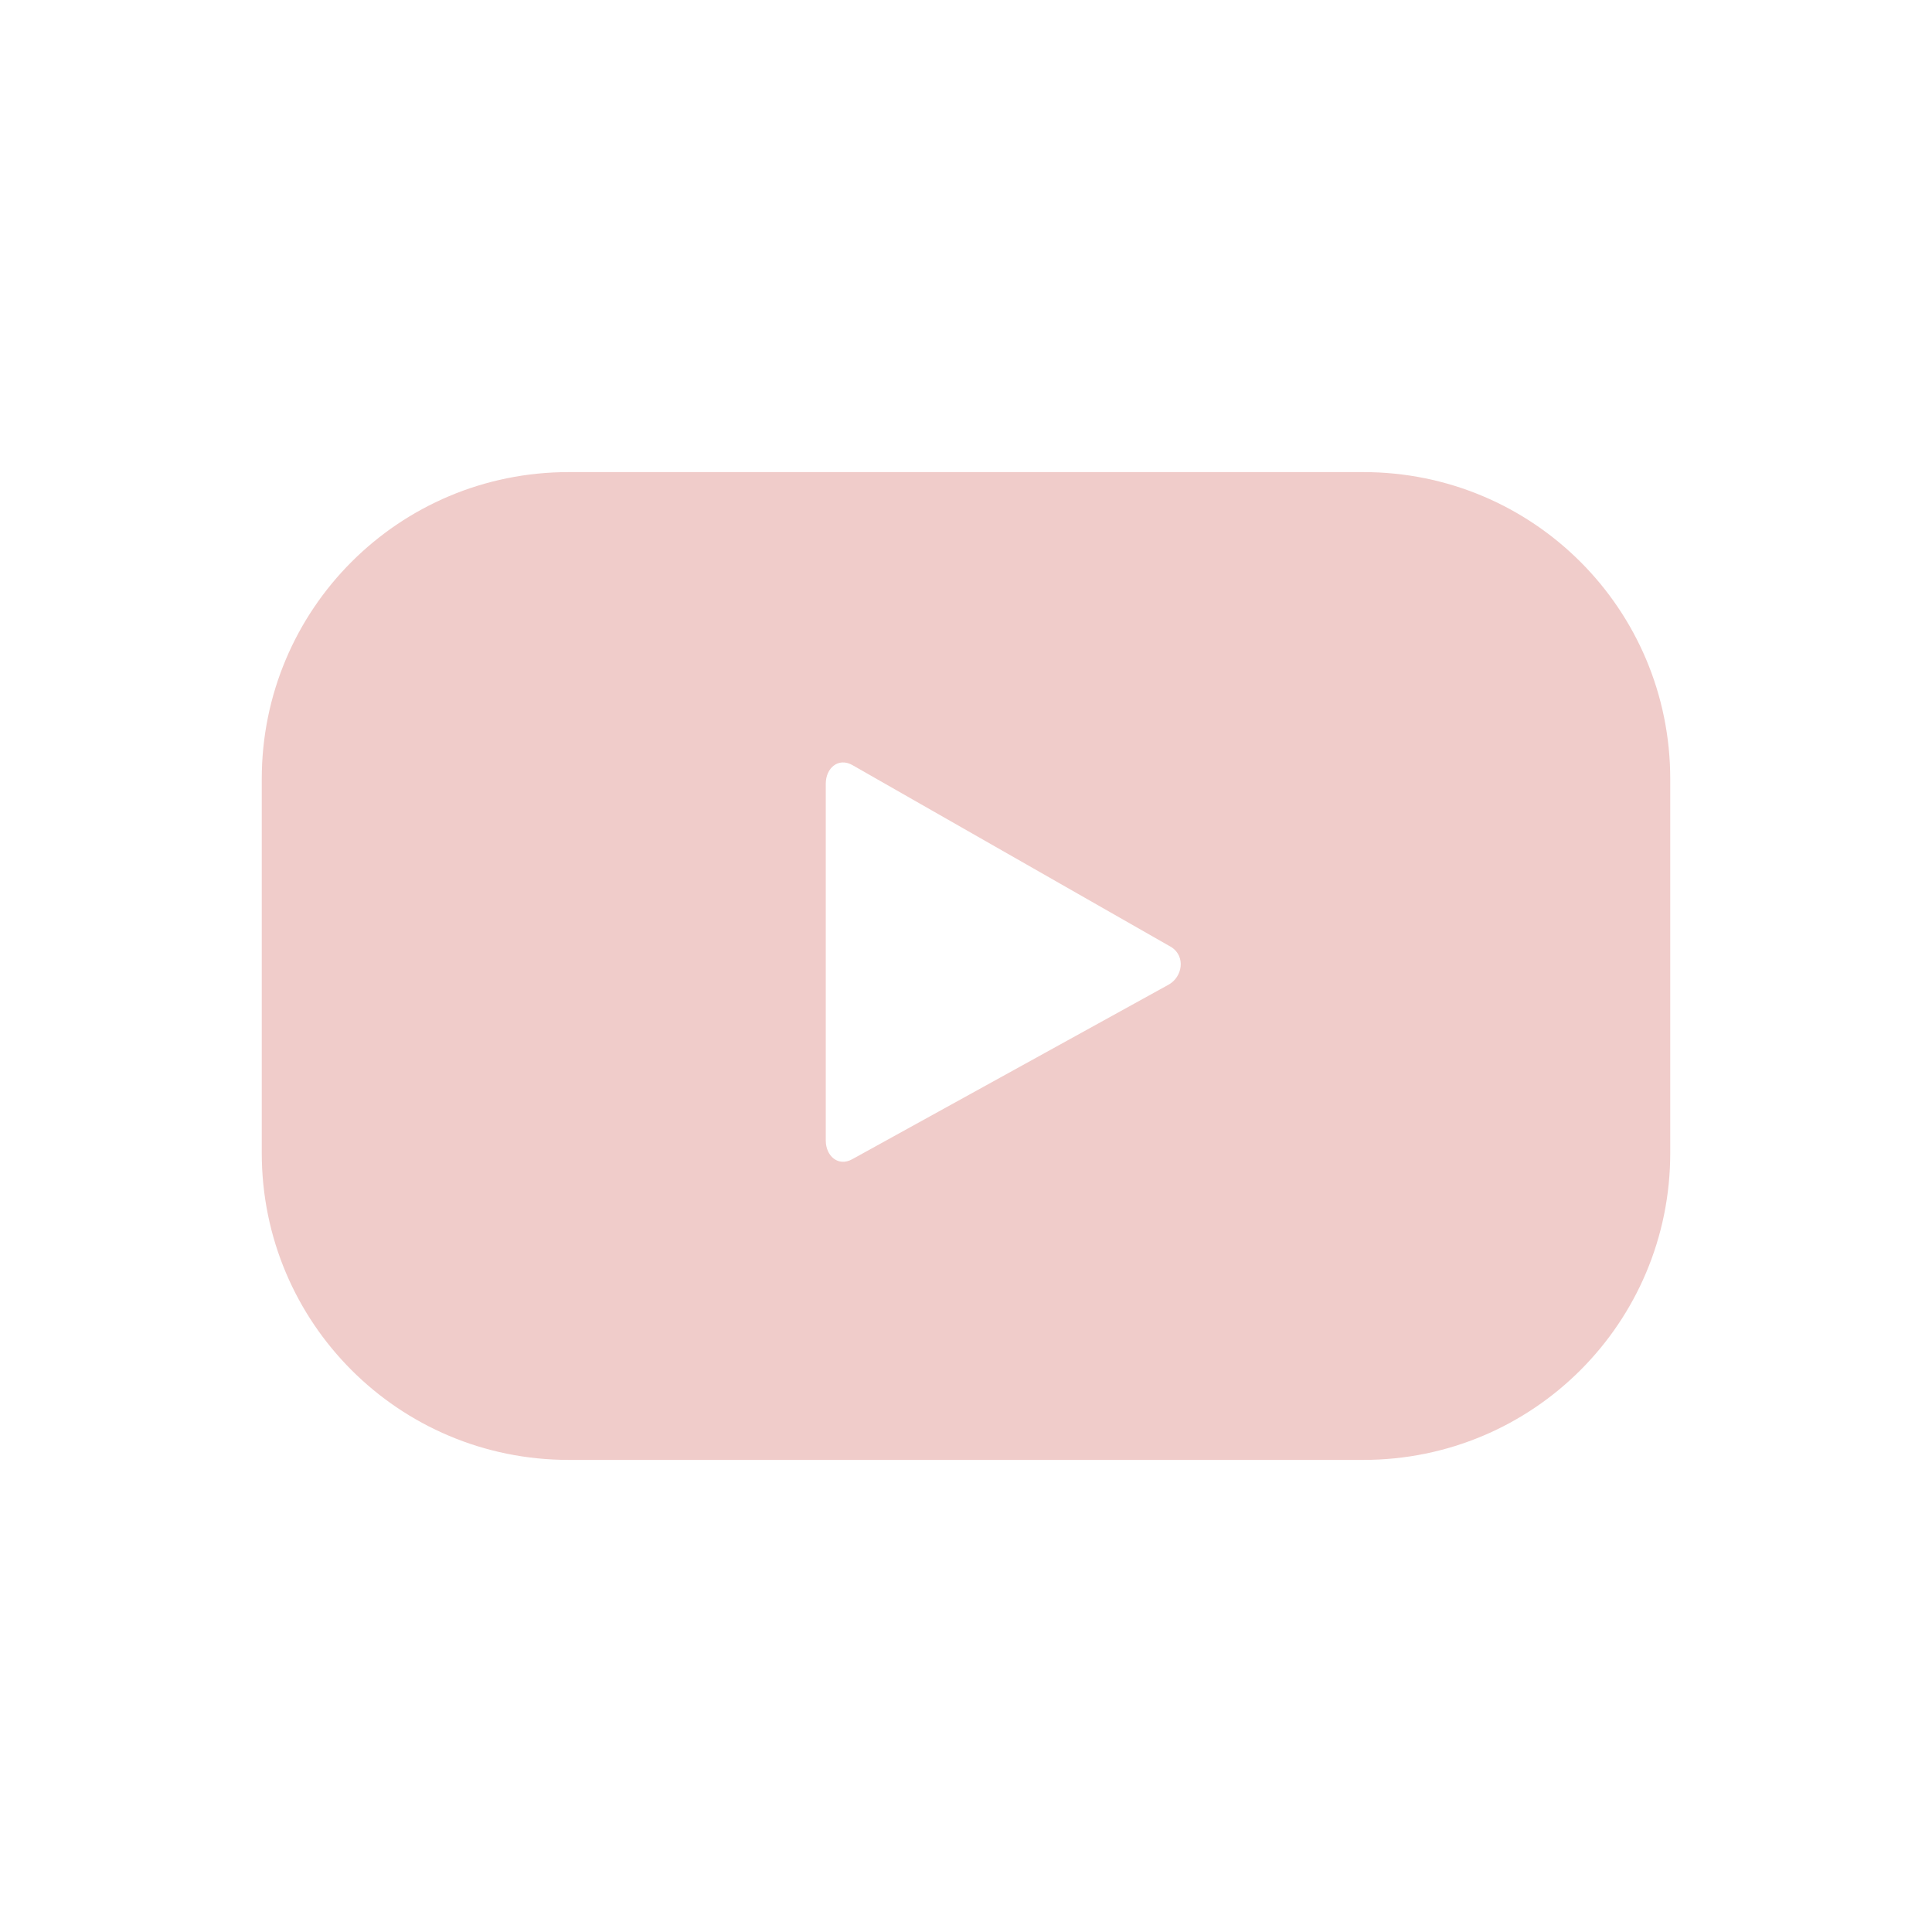
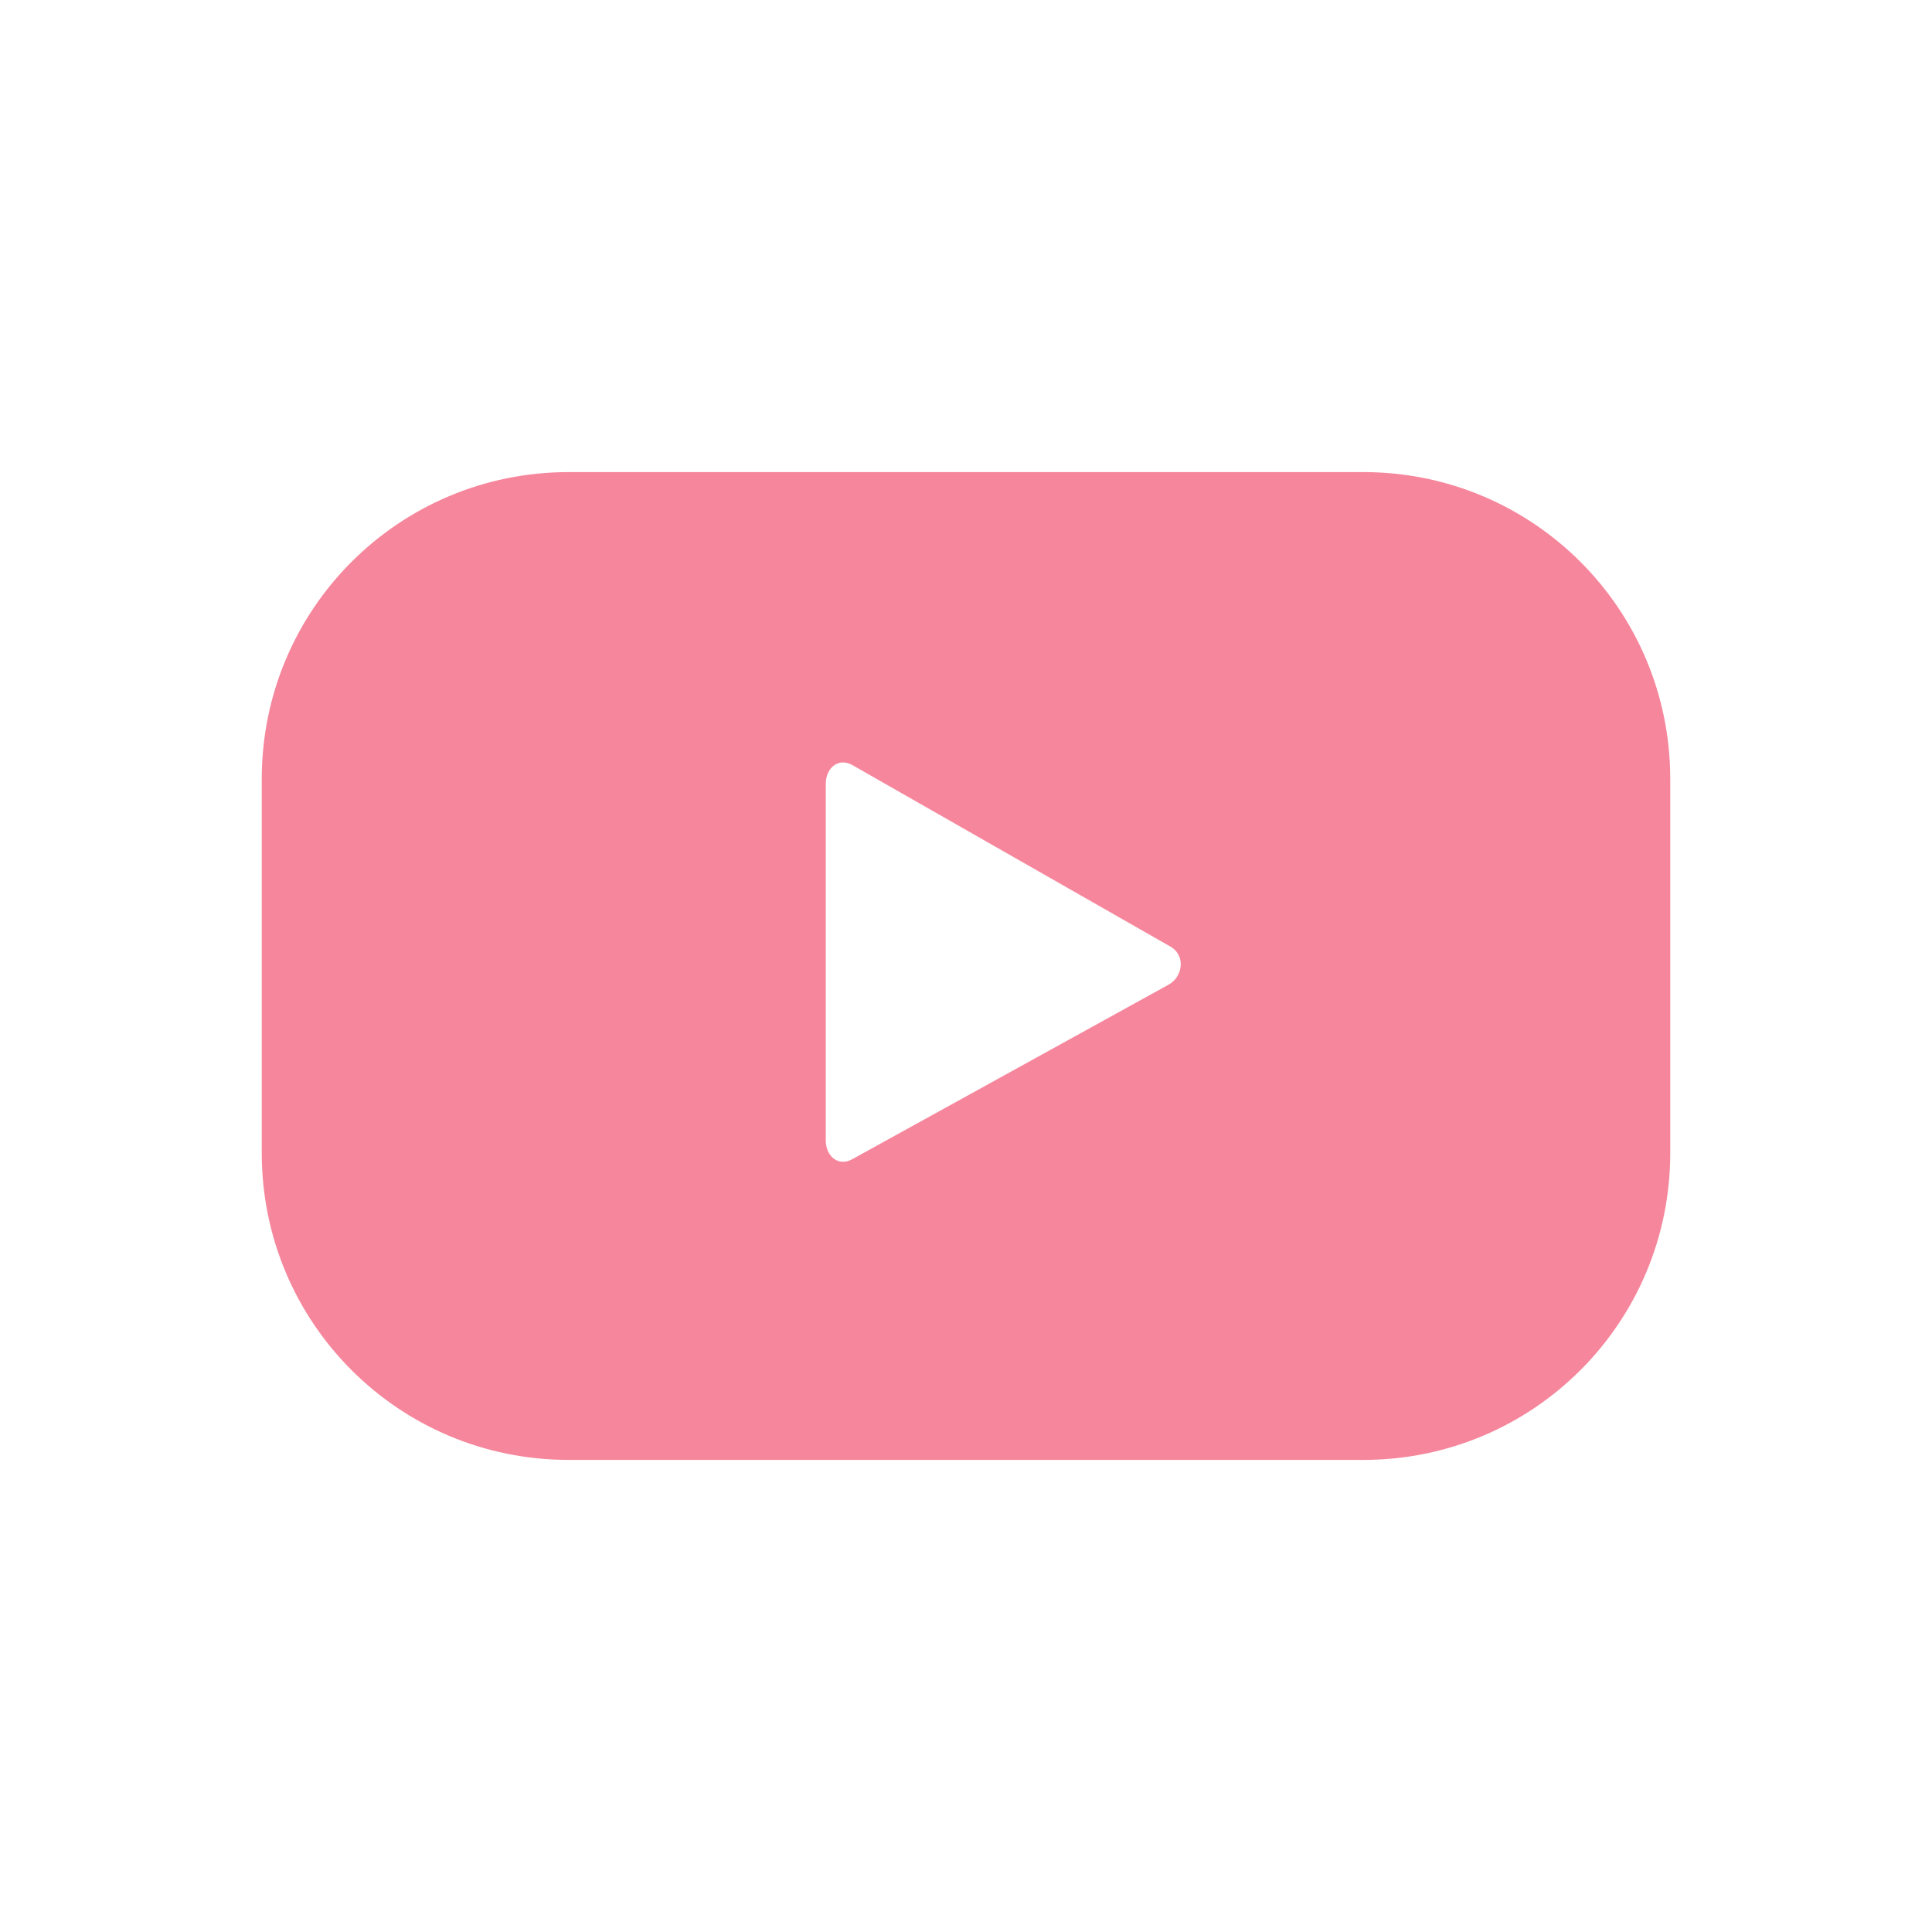
<svg xmlns="http://www.w3.org/2000/svg" enable-background="new 0 0 124 124" viewBox="0 0 124 124">
-   <path fill="#F0CCCA" d="M107.2,50c0-10.9-8.8-19.7-19.7-19.7h-51c-10.9,0-19.7,8.8-19.7,19.7V74     c0,10.9,8.8,19.7,19.7,19.7h51c10.9,0,19.7-8.8,19.7-19.7V50z M75,63.2L54.7,74.4c-0.9,0.5-1.7-0.2-1.7-1.2V50.3     c0-1,0.8-1.7,1.7-1.2l20.5,11.7C76.1,61.4,75.9,62.7,75,63.2z" />
+   <path fill="#F6869C" d="M107.2,50c0-10.9-8.8-19.7-19.7-19.7h-51c-10.9,0-19.7,8.8-19.7,19.7V74     c0,10.9,8.8,19.7,19.7,19.7h51c10.9,0,19.7-8.8,19.7-19.7V50z M75,63.2L54.7,74.4c-0.9,0.5-1.7-0.2-1.7-1.2V50.3     c0-1,0.8-1.7,1.7-1.2l20.5,11.7C76.1,61.4,75.9,62.7,75,63.2z" />
</svg>
